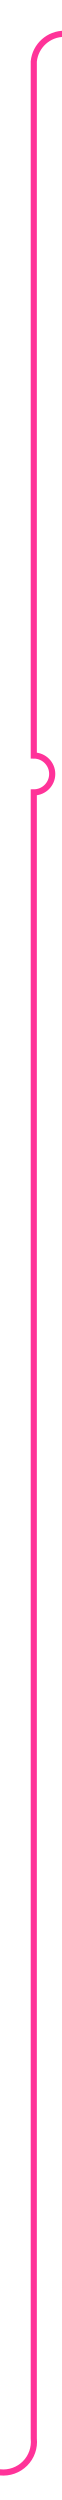
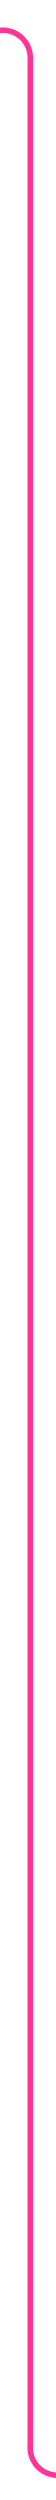
- <svg xmlns="http://www.w3.org/2000/svg" version="1.1" width="10px" height="407px" preserveAspectRatio="xMidYMin meet" viewBox="1086 631  8 407">
-   <path d="M 941 1033.5  L 1085 1033.5  A 5 5 0 0 0 1090.5 1028 L 1090.5 760  A 3 3 0 0 0 1093.5 757 A 3 3 0 0 0 1090.5 754 L 1090.5 641  A 5 5 0 0 1 1095.5 636.5 L 1237 636.5  " stroke-width="1" stroke="#ff3399" fill="none" />
+ <svg xmlns="http://www.w3.org/2000/svg" version="1.1" width="10px" height="454px" preserveAspectRatio="xMidYMin meet" viewBox="1086 187  8 454">
+   <path d="M 941 192.5  L 1085 192.5  A 5 5 0 0 1 1090.5 197.5 L 1090.5 631  A 5 5 0 0 0 1095.5 636.5 L 1237 636.5  " stroke-width="1" stroke="#ff3399" fill="none" />
  <path d="M 1236 642.8  L 1242 636.5  L 1236 630.2  L 1236 642.8  Z " fill-rule="nonzero" fill="#ff3399" stroke="none" />
</svg>
